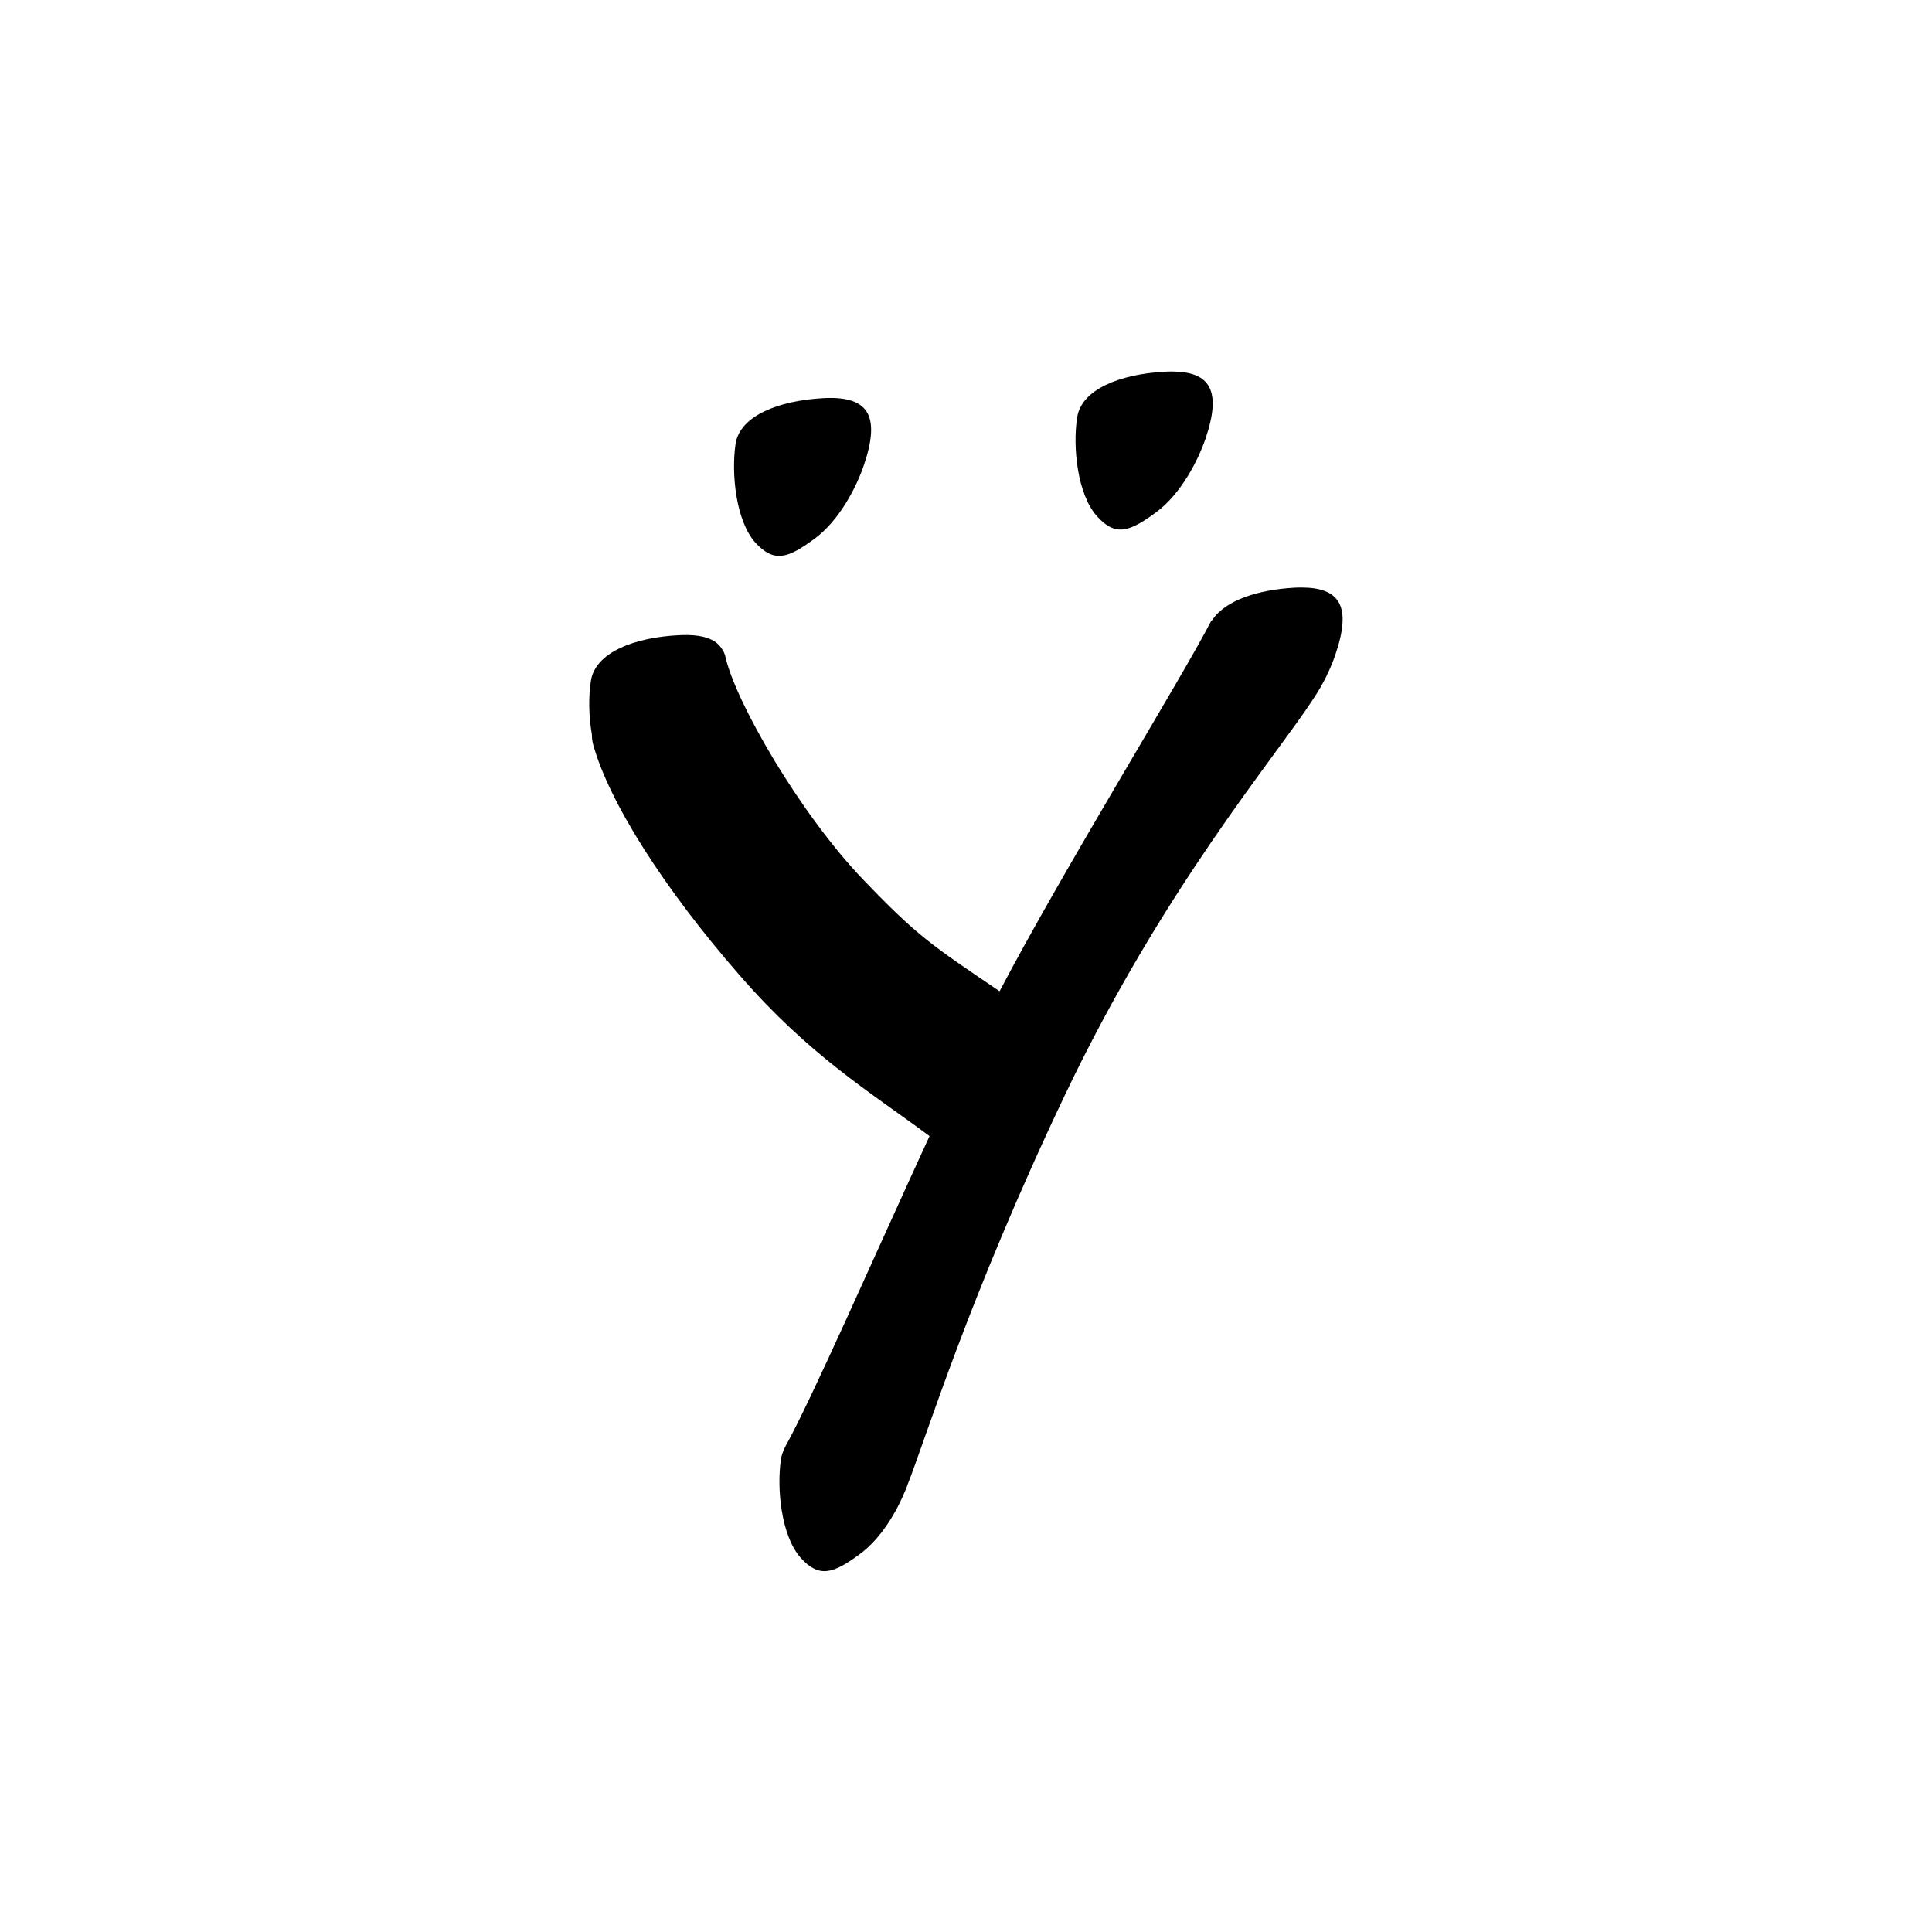
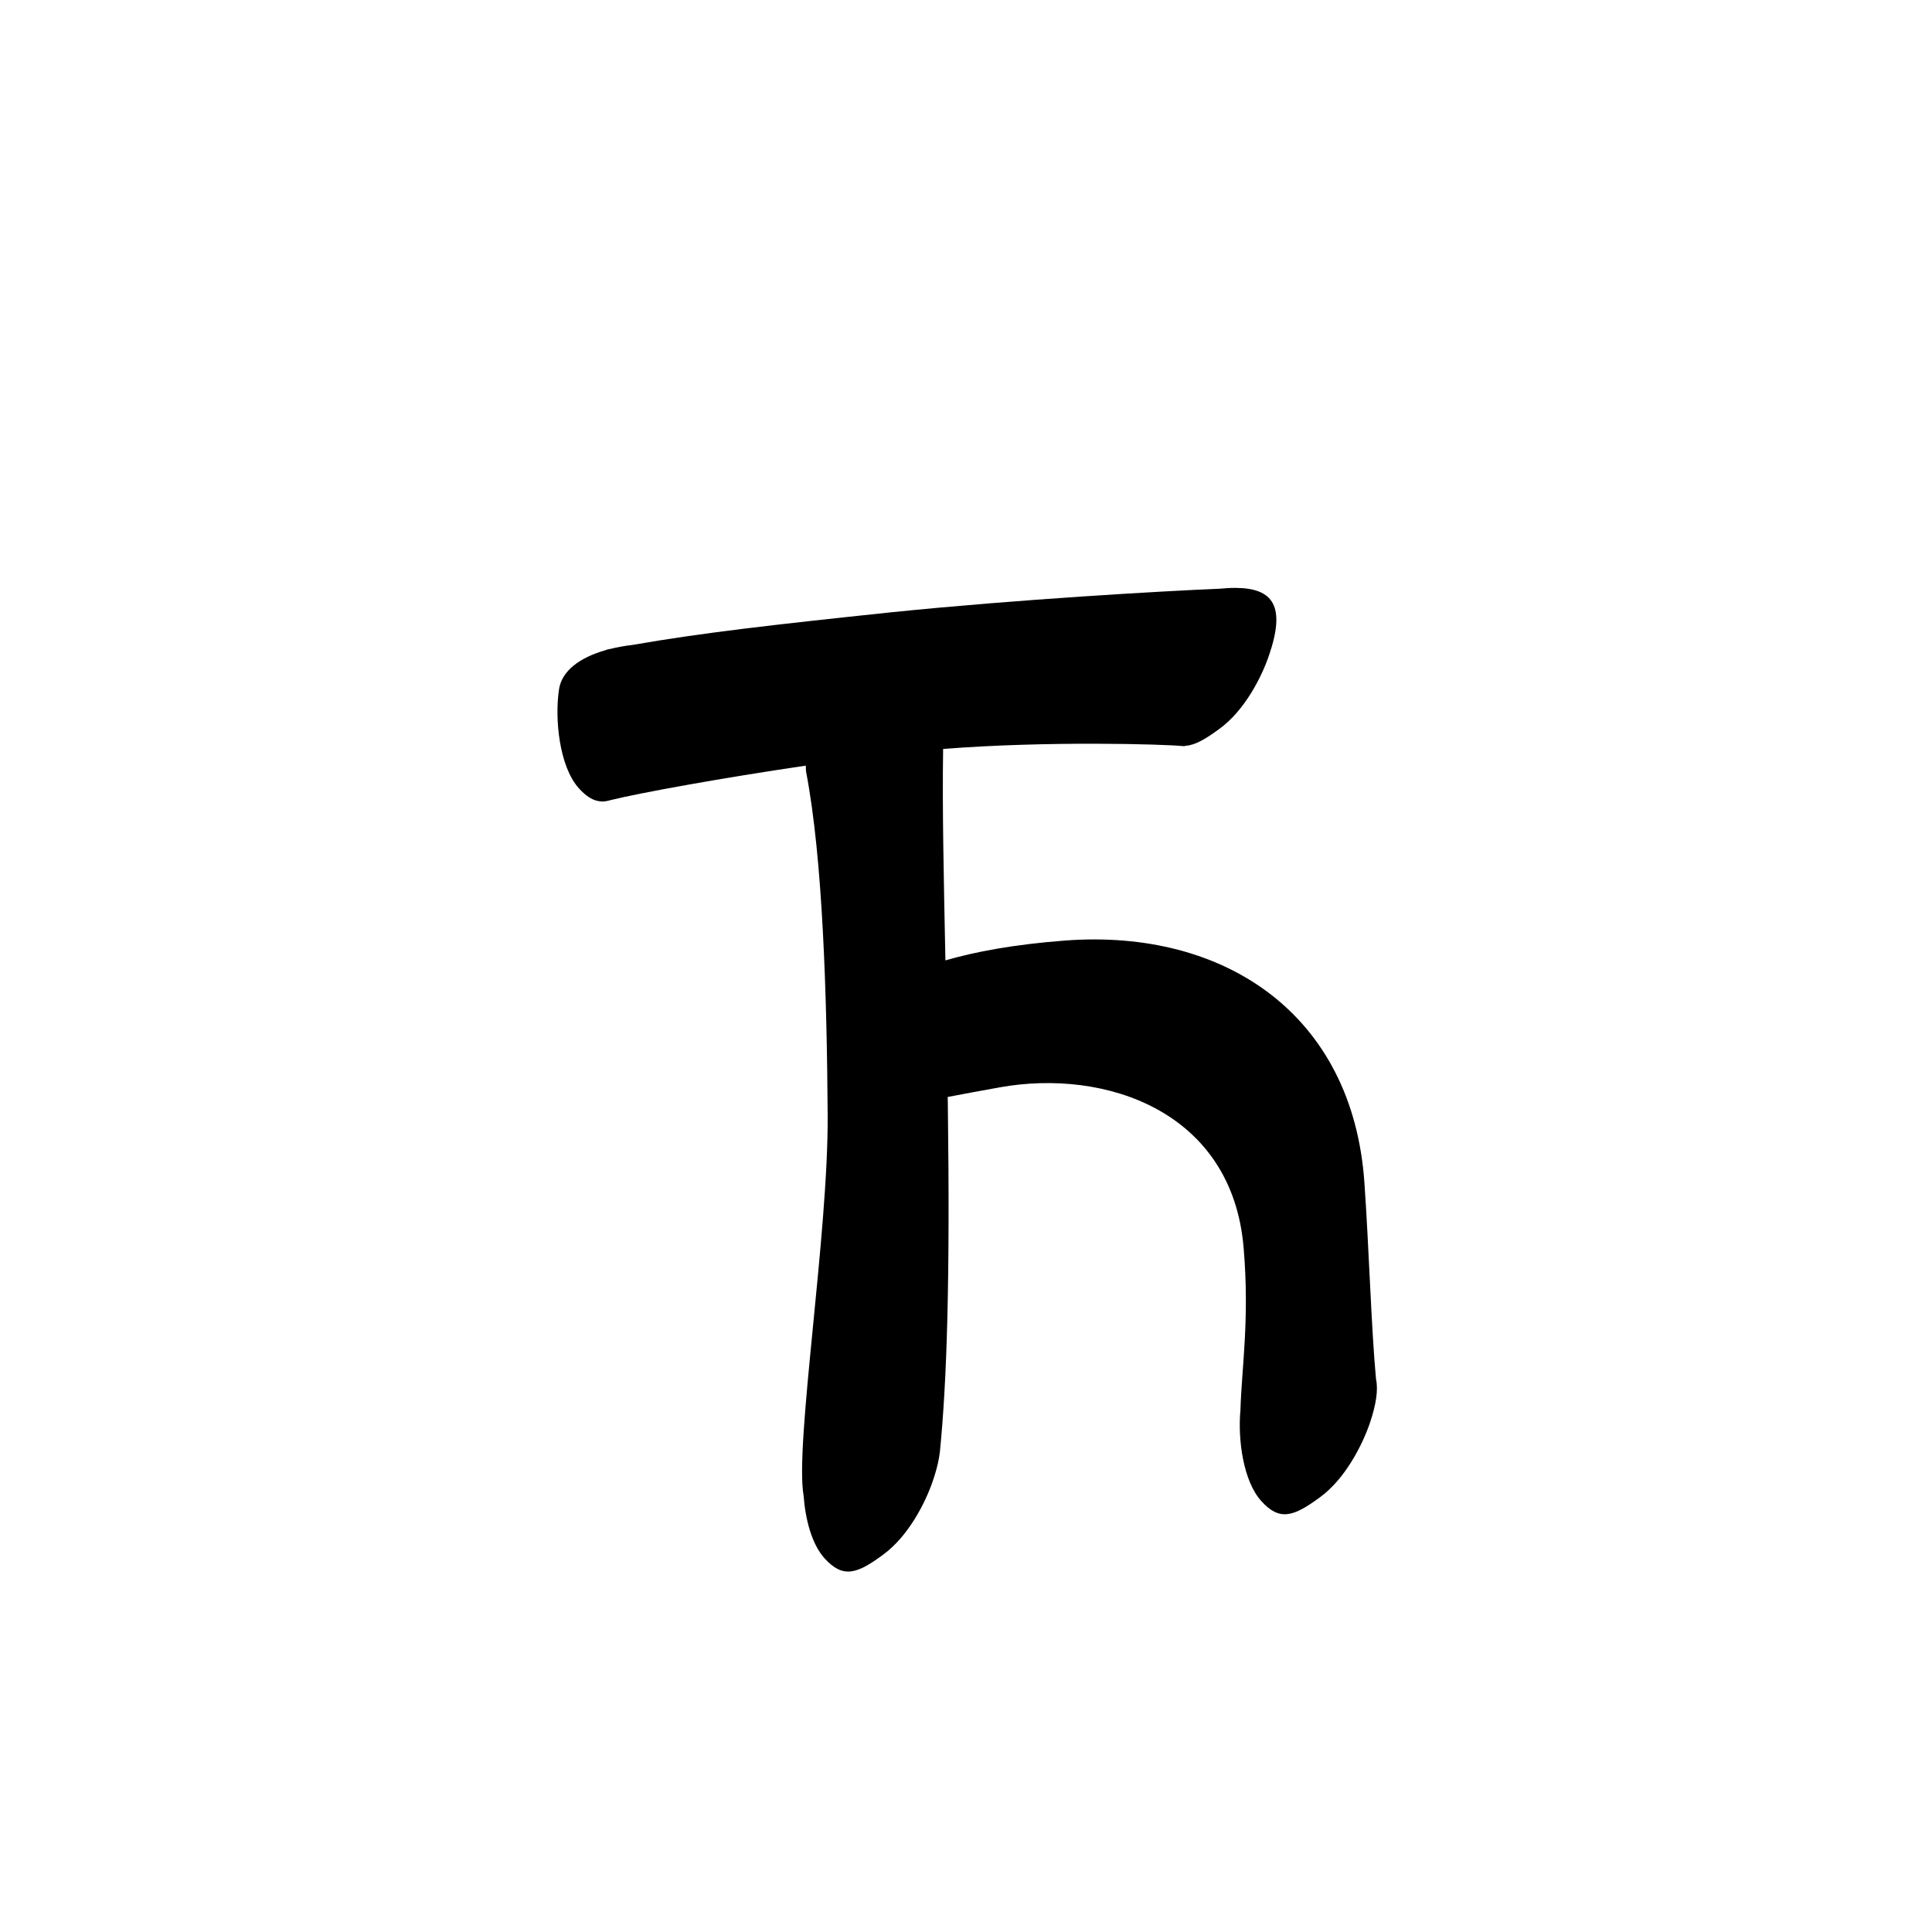
- <svg xmlns="http://www.w3.org/2000/svg" xmlns:ns1="http://xml.openoffice.org/svg/export" version="1.2" width="100mm" height="100mm" viewBox="0 0 10000 10000" preserveAspectRatio="xMidYMid" fill-rule="evenodd" stroke-width="28.222" stroke-linejoin="round" xml:space="preserve" id="svg22">
+ <svg xmlns="http://www.w3.org/2000/svg" xmlns:ns1="http://xml.openoffice.org/svg/export" version="1.2" width="100mm" height="100mm" viewBox="0 0 10000 10000" preserveAspectRatio="xMidYMid" fill-rule="evenodd" stroke-width="28.222" stroke-linejoin="round" xml:space="preserve" id="svg23">
  <defs class="ClipPathGroup" id="defs2">
    <clipPath id="presentation_clip_path_shrink" clipPathUnits="userSpaceOnUse">
      <rect x="10" y="10" width="9980" height="9980" id="rect2" />
    </clipPath>
  </defs>
  <defs class="TextShapeIndex" id="defs3">
-     <g ns1:slide="id1" ns1:id-list="id3 id4 id5 id6 id7 id8 id9" id="g2" />
+     <g ns1:slide="id1" ns1:id-list="id3 id4 id5 id6 id7 id8 id9 id10" id="g2" />
  </defs>
  <defs class="EmbeddedBulletChars" id="defs12">
    <g id="bullet-char-template-57356" transform="scale(0.0004882812,-0.0004882812)">
      <path d="M 580,1141 L 1163,571 580,0 -4,571 580,1141 Z" id="path3" />
    </g>
    <g id="bullet-char-template-57354" transform="scale(0.0004882812,-0.0004882812)">
      <path d="M 8,1128 L 1137,1128 1137,0 8,0 8,1128 Z" id="path4" />
    </g>
    <g id="bullet-char-template-10146" transform="scale(0.0004882812,-0.0004882812)">
      <path d="M 174,0 L 602,739 174,1481 1456,739 174,0 Z M 1358,739 L 309,1346 659,739 1358,739 Z" id="path5" />
    </g>
    <g id="bullet-char-template-10132" transform="scale(0.0004882812,-0.0004882812)">
      <path d="M 2015,739 L 1276,0 717,0 1260,543 174,543 174,936 1260,936 717,1481 1274,1481 2015,739 Z" id="path6" />
    </g>
    <g id="bullet-char-template-10007" transform="scale(0.0004882812,-0.0004882812)">
      <path d="M 0,-2 C -7,14 -16,27 -25,37 L 356,567 C 262,823 215,952 215,954 215,979 228,992 255,992 264,992 276,990 289,987 310,991 331,999 354,1012 L 381,999 492,748 772,1049 836,1024 860,1049 C 881,1039 901,1025 922,1006 886,937 835,863 770,784 769,783 710,716 594,584 L 774,223 C 774,196 753,168 711,139 L 727,119 C 717,90 699,76 672,76 641,76 570,178 457,381 L 164,-76 C 142,-110 111,-127 72,-127 30,-127 9,-110 8,-76 1,-67 -2,-52 -2,-32 -2,-23 -1,-13 0,-2 Z" id="path7" />
    </g>
    <g id="bullet-char-template-10004" transform="scale(0.0004882812,-0.0004882812)">
      <path d="M 285,-33 C 182,-33 111,30 74,156 52,228 41,333 41,471 41,549 55,616 82,672 116,743 169,778 240,778 293,778 328,747 346,684 L 369,508 C 377,444 397,411 428,410 L 1163,1116 C 1174,1127 1196,1133 1229,1133 1271,1133 1292,1118 1292,1087 L 1292,965 C 1292,929 1282,901 1262,881 L 442,47 C 390,-6 338,-33 285,-33 Z" id="path8" />
    </g>
    <g id="bullet-char-template-9679" transform="scale(0.0004882812,-0.0004882812)">
      <path d="M 813,0 C 632,0 489,54 383,161 276,268 223,411 223,592 223,773 276,916 383,1023 489,1130 632,1184 813,1184 992,1184 1136,1130 1245,1023 1353,916 1407,772 1407,592 1407,412 1353,268 1245,161 1136,54 992,0 813,0 Z" id="path9" />
    </g>
    <g id="bullet-char-template-8226" transform="scale(0.0004882812,-0.0004882812)">
      <path d="M 346,457 C 273,457 209,483 155,535 101,586 74,649 74,723 74,796 101,859 155,911 209,963 273,989 346,989 419,989 480,963 531,910 582,859 608,796 608,723 608,648 583,586 532,535 482,483 420,457 346,457 Z" id="path10" />
    </g>
    <g id="bullet-char-template-8211" transform="scale(0.0004882812,-0.0004882812)">
      <path d="M -4,459 L 1135,459 1135,606 -4,606 -4,459 Z" id="path11" />
    </g>
    <g id="bullet-char-template-61548" transform="scale(0.0004882812,-0.0004882812)">
      <path d="M 173,740 C 173,903 231,1043 346,1159 462,1274 601,1332 765,1332 928,1332 1067,1274 1183,1159 1299,1043 1357,903 1357,740 1357,577 1299,437 1183,322 1067,206 928,148 765,148 601,148 462,206 346,322 231,437 173,577 173,740 Z" id="path12" />
    </g>
  </defs>
-   <path id="path13" d="M 6066.968 1922.983 C 6053.902 1922.91 6040.239 1923.267 6025.989 1924.017 C 5798.989 1937.017 5596.008 2014.02 5575.008 2163.02 C 5552.008 2313.02 5576 2558.982 5678 2671.982 C 5774 2778.982 5847.012 2752.016 5982.012 2653.016 C 6115.012 2556.016 6201.999 2378.988 6238.999 2272.988 C 6325.249 2019.863 6262.957 1924.082 6066.968 1922.983 z M 4298.962 2059.823 C 4285.896 2059.797 4272.233 2060.199 4257.983 2061.011 C 4031.983 2074.011 3828.003 2151.015 3807.003 2300.015 C 3785.003 2450.015 3807.994 2694.976 3909.994 2808.976 C 4006.994 2914.976 4079.006 2889.011 4214.006 2790.011 C 4348.006 2692.011 4434.993 2515 4470.993 2409 C 4557.243 2156.813 4494.951 2060.203 4298.962 2059.823 z M 6738.968 3040.951 C 6725.895 3040.878 6712.239 3041.235 6697.989 3041.985 C 6513.091 3052.621 6343.689 3106.161 6276.103 3207.401 C 6272.475 3210.277 6269.281 3213.602 6267.008 3217.995 C 6119.555 3505.14 5511.394 4488.587 5173.741 5130.694 C 4824.009 4893.101 4752.993 4850.48 4465.981 4550.988 C 4142.981 4213.988 3805.983 3634.02 3753.983 3396.02 C 3751.177 3383.708 3746.24 3373.473 3740.082 3364.446 C 3706.234 3303.069 3628.176 3281.19 3508.985 3288.016 C 3282.985 3300.016 3079.005 3377.02 3058.005 3527.02 C 3046.192 3603.546 3046.627 3705.573 3063.689 3802.249 C 3063.688 3819.337 3065.437 3836.306 3069.994 3852.995 C 3152.994 4154.995 3442.004 4605 3824.004 5043 C 4189.837 5464.523 4499.451 5648.636 4811.231 5880.364 C 4521.523 6509.56 4205.966 7233.369 4061.974 7492.979 C 4060.965 7494.802 4060.622 7496.836 4059.959 7498.767 C 4050.989 7516.236 4044.784 7534.93 4041.976 7554.991 C 4019.976 7703.991 4043.018 7950.004 4145.018 8064.004 C 4241.018 8170.004 4313.979 8143.987 4448.979 8044.987 C 4564.525 7960.483 4644.323 7817.33 4687.207 7711.519 C 4687.433 7710.984 4687.763 7710.562 4687.983 7710.02 C 4690.706 7703.431 4694.7 7692.121 4697.646 7684.647 C 4697.725 7684.434 4697.774 7684.239 4697.853 7684.027 C 4795.594 7435.802 5016.266 6709.913 5510 5672.005 C 6019 4602.005 6598.019 3923.986 6796.019 3619.986 C 6796.232 3619.654 6796.284 3619.239 6796.484 3618.901 C 6851.455 3538.563 6889.986 3452.88 6910.999 3391.008 C 6998.187 3137.883 6935.063 3042.05 6738.968 3040.951 z " />
+   <path id="path13" d="M 6395.992 3042.967 C 6382.919 3042.894 6369.263 3043.25 6355.013 3044 C 6340.888 3044.813 6326.854 3045.89 6312.948 3047.204 C 6022.439 3059.071 5267.044 3102.395 4615.015 3169.006 C 3995.423 3234.273 3632.396 3275.708 3274.425 3338.039 C 3233.95 3342.764 3194.907 3349.73 3158.102 3358.968 C 3154.384 3359.664 3150.714 3360.281 3146.991 3360.983 C 3142.719 3361.813 3138.59 3363.495 3134.486 3365.273 C 3003.433 3402.759 2906.461 3470.724 2893.002 3570.997 C 2871.002 3719.997 2893.993 3966.009 2995.993 4080.009 C 3035.298 4123.409 3070.754 4144.667 3108.182 4147.86 C 3115.657 4149.192 3123.516 4149.163 3131.85 4147.499 C 3141.068 4146.507 3150.506 4144.313 3160.169 4141.401 C 3316.62 4102.858 3738.991 4026.467 4170.856 3962.91 C 4170.833 3972.735 4170.979 3982.657 4171.993 3992.986 C 4258.993 4442.986 4279.976 5155.981 4283.976 5772.981 C 4287.959 6387.315 4112.688 7479.877 4159.539 7742.008 C 4168.516 7863.968 4201.544 7992.457 4268.008 8066.019 C 4364.008 8172.019 4436.987 8146.002 4570.987 8047.002 C 4704.987 7949.002 4792.026 7771.992 4828.026 7665.992 C 4843.264 7621.752 4853.761 7582.421 4859.91 7547.498 C 4861.305 7539.576 4862.491 7531.914 4863.424 7524.45 C 4863.885 7520.942 4864.624 7517.566 4864.974 7514.012 C 4900.974 7148.012 4918.005 6635.997 4906.005 5717.997 C 4905.83 5703.354 4905.516 5692.366 4905.334 5677.896 C 4989.285 5661.819 5080.34 5644.957 5174.981 5627.977 C 5720.981 5529.977 6378.023 5750.985 6437.023 6458.985 C 6468.545 6831.341 6426.482 7082.236 6420.435 7298.986 C 6406.601 7449.723 6434.402 7665.263 6528.025 7768.983 C 6624.025 7875.983 6696.986 7849.018 6831.986 7750.018 C 6964.986 7653.018 7052.025 7475.989 7089.025 7369.989 C 7123.525 7268.739 7134.231 7192.669 7122.149 7137.756 C 7097.898 6878.288 7085.728 6455.978 7061.998 6119.006 C 7000.998 5253.006 6341.994 4807.023 5515.994 4868.023 C 5241.908 4888.547 5043.108 4927.842 4893.448 4970.859 C 4884.68 4537.358 4876.853 4186.611 4881.562 3876.611 C 5421.123 3833.932 6028.658 3851.981 6125.983 3861.986 C 6129.619 3862.326 6133.668 3861.517 6137.92 3859.971 C 6186.756 3856.714 6240.189 3824.916 6310.984 3773 C 6444.984 3676 6532.023 3499.023 6568.023 3393.023 C 6655.21 3139.898 6592.087 3044.065 6395.992 3042.967 z " />
</svg>
